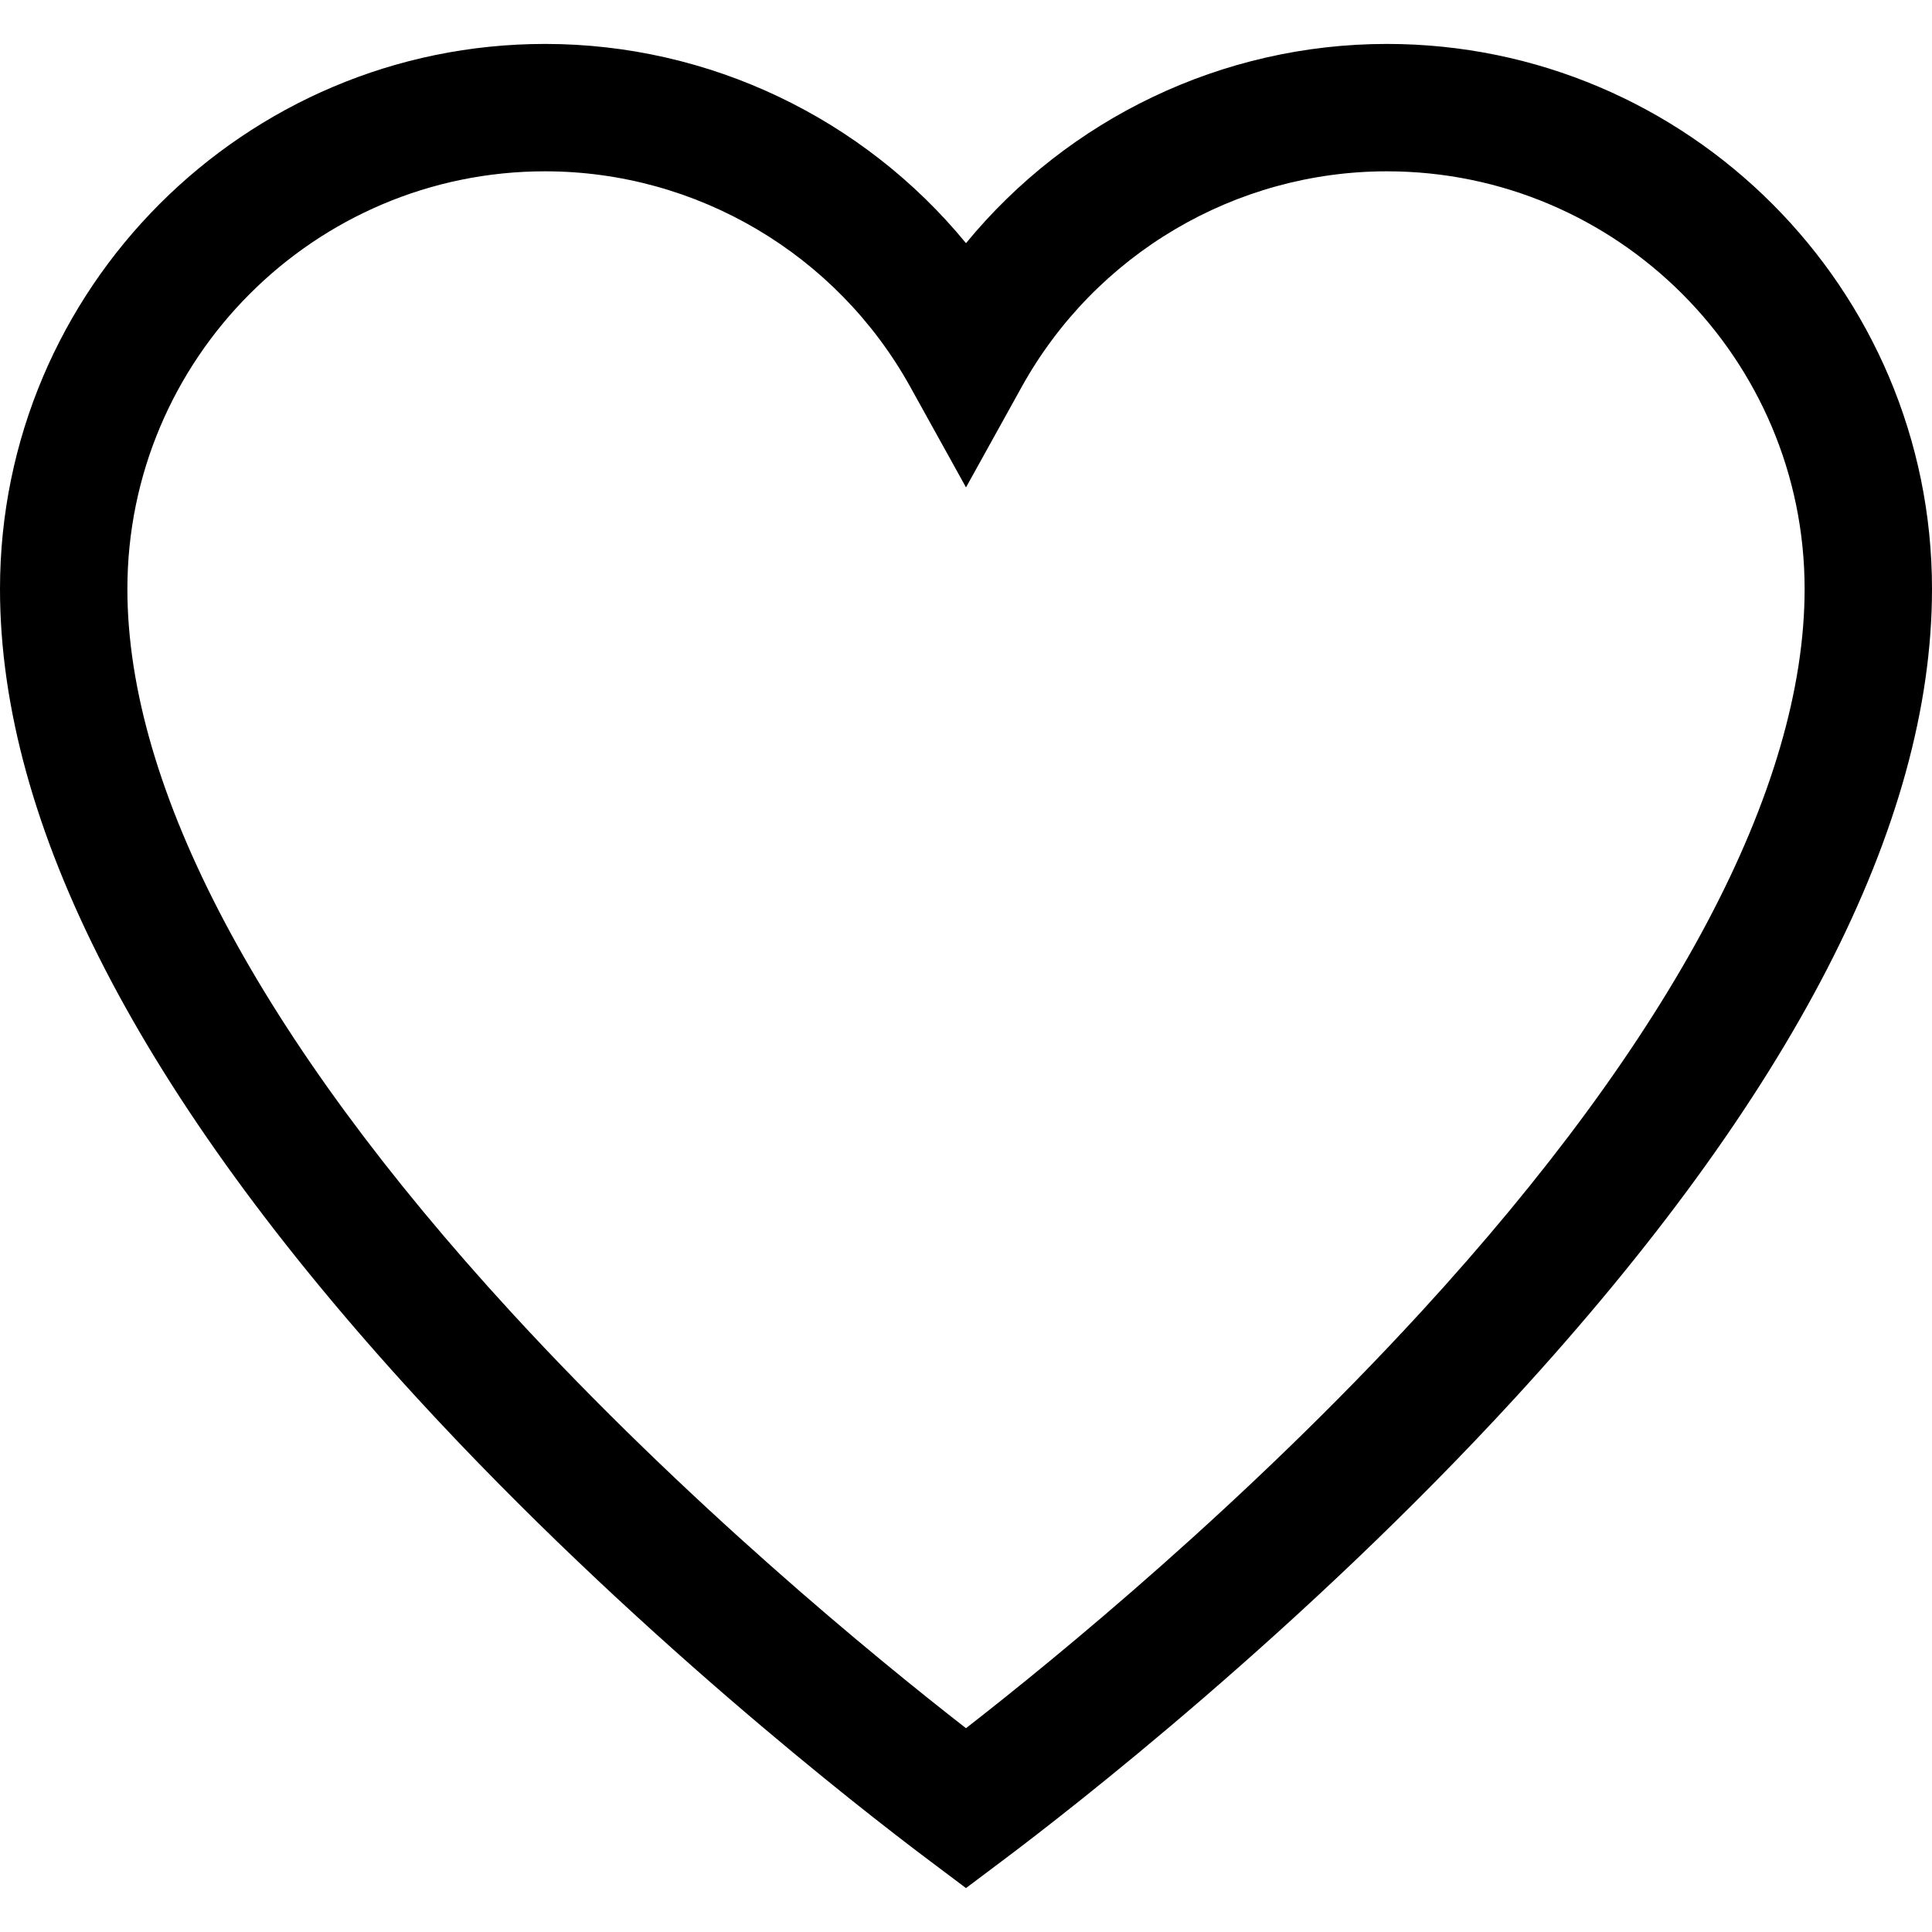
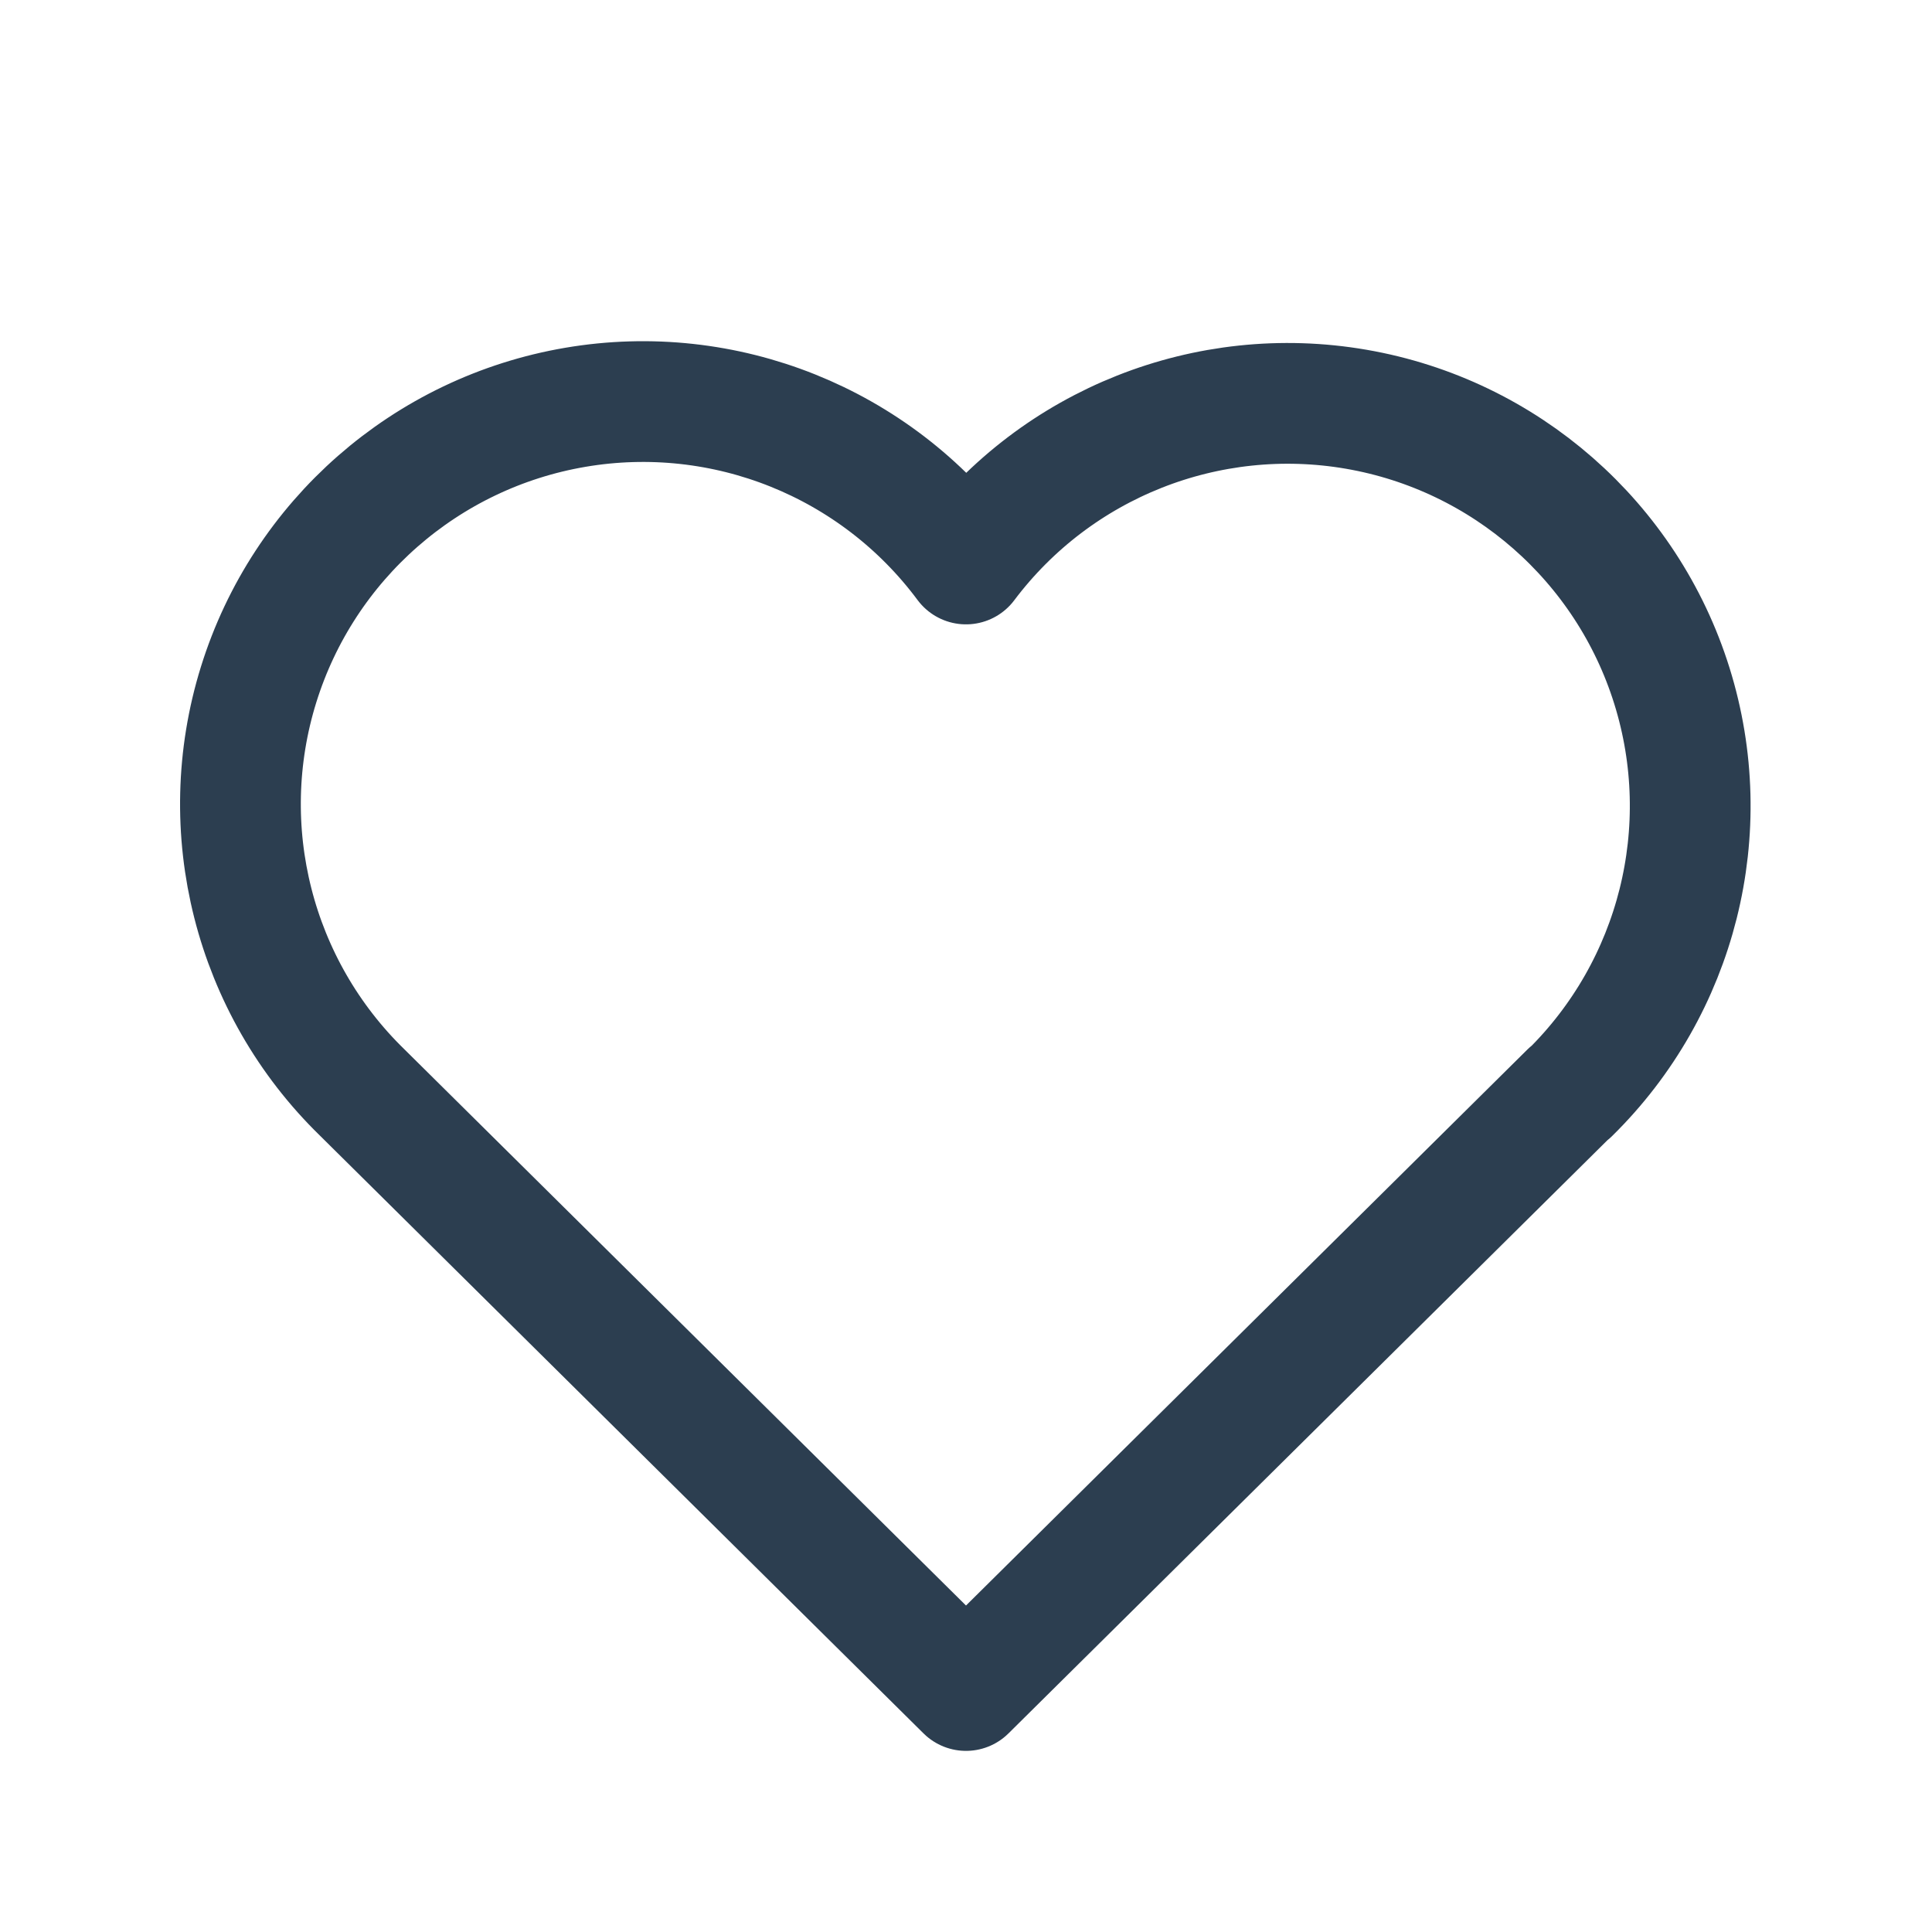
- <svg xmlns="http://www.w3.org/2000/svg" fill="#000000" height="800px" width="800px" version="1.1" id="Layer_1" viewBox="0 0 455 455" xml:space="preserve">
-   <path d="M326.632,10.346c-38.733,0-74.991,17.537-99.132,46.92c-24.141-29.384-60.398-46.92-99.132-46.92  C57.586,10.346,0,67.931,0,138.714c0,55.426,33.05,119.535,98.23,190.546c50.161,54.647,104.728,96.959,120.257,108.626l9.01,6.769  l9.01-6.768c15.529-11.667,70.098-53.978,120.26-108.625C421.949,258.251,455,194.141,455,138.714  C455,67.931,397.414,10.346,326.632,10.346z M334.666,308.974c-41.259,44.948-85.648,81.283-107.169,98.029  c-21.52-16.746-65.907-53.082-107.166-98.03C61.236,244.592,30,185.717,30,138.714c0-54.24,44.128-98.368,98.368-98.368  c35.694,0,68.652,19.454,86.013,50.771l13.119,23.666l13.119-23.666c17.36-31.316,50.318-50.771,86.013-50.771  c54.24,0,98.368,44.127,98.368,98.368C425,185.719,393.763,244.594,334.666,308.974z" />
+ <svg xmlns="http://www.w3.org/2000/svg" class="icon icon-tabler icon-tabler-heart" width="44" height="44" viewBox="0 0 24 24" stroke-width="1.5" stroke="#2c3e50" fill="none" stroke-linecap="round" stroke-linejoin="round">
+   <path stroke="none" d="M0 0h24v24H0z" fill="none" />
+   <path d="M19.5 13.572l-7.5 7.428l-7.5 -7.428m0 0a5 5 0 1 1 7.5 -6.566a5 5 0 1 1 7.5 6.572" />
</svg>
